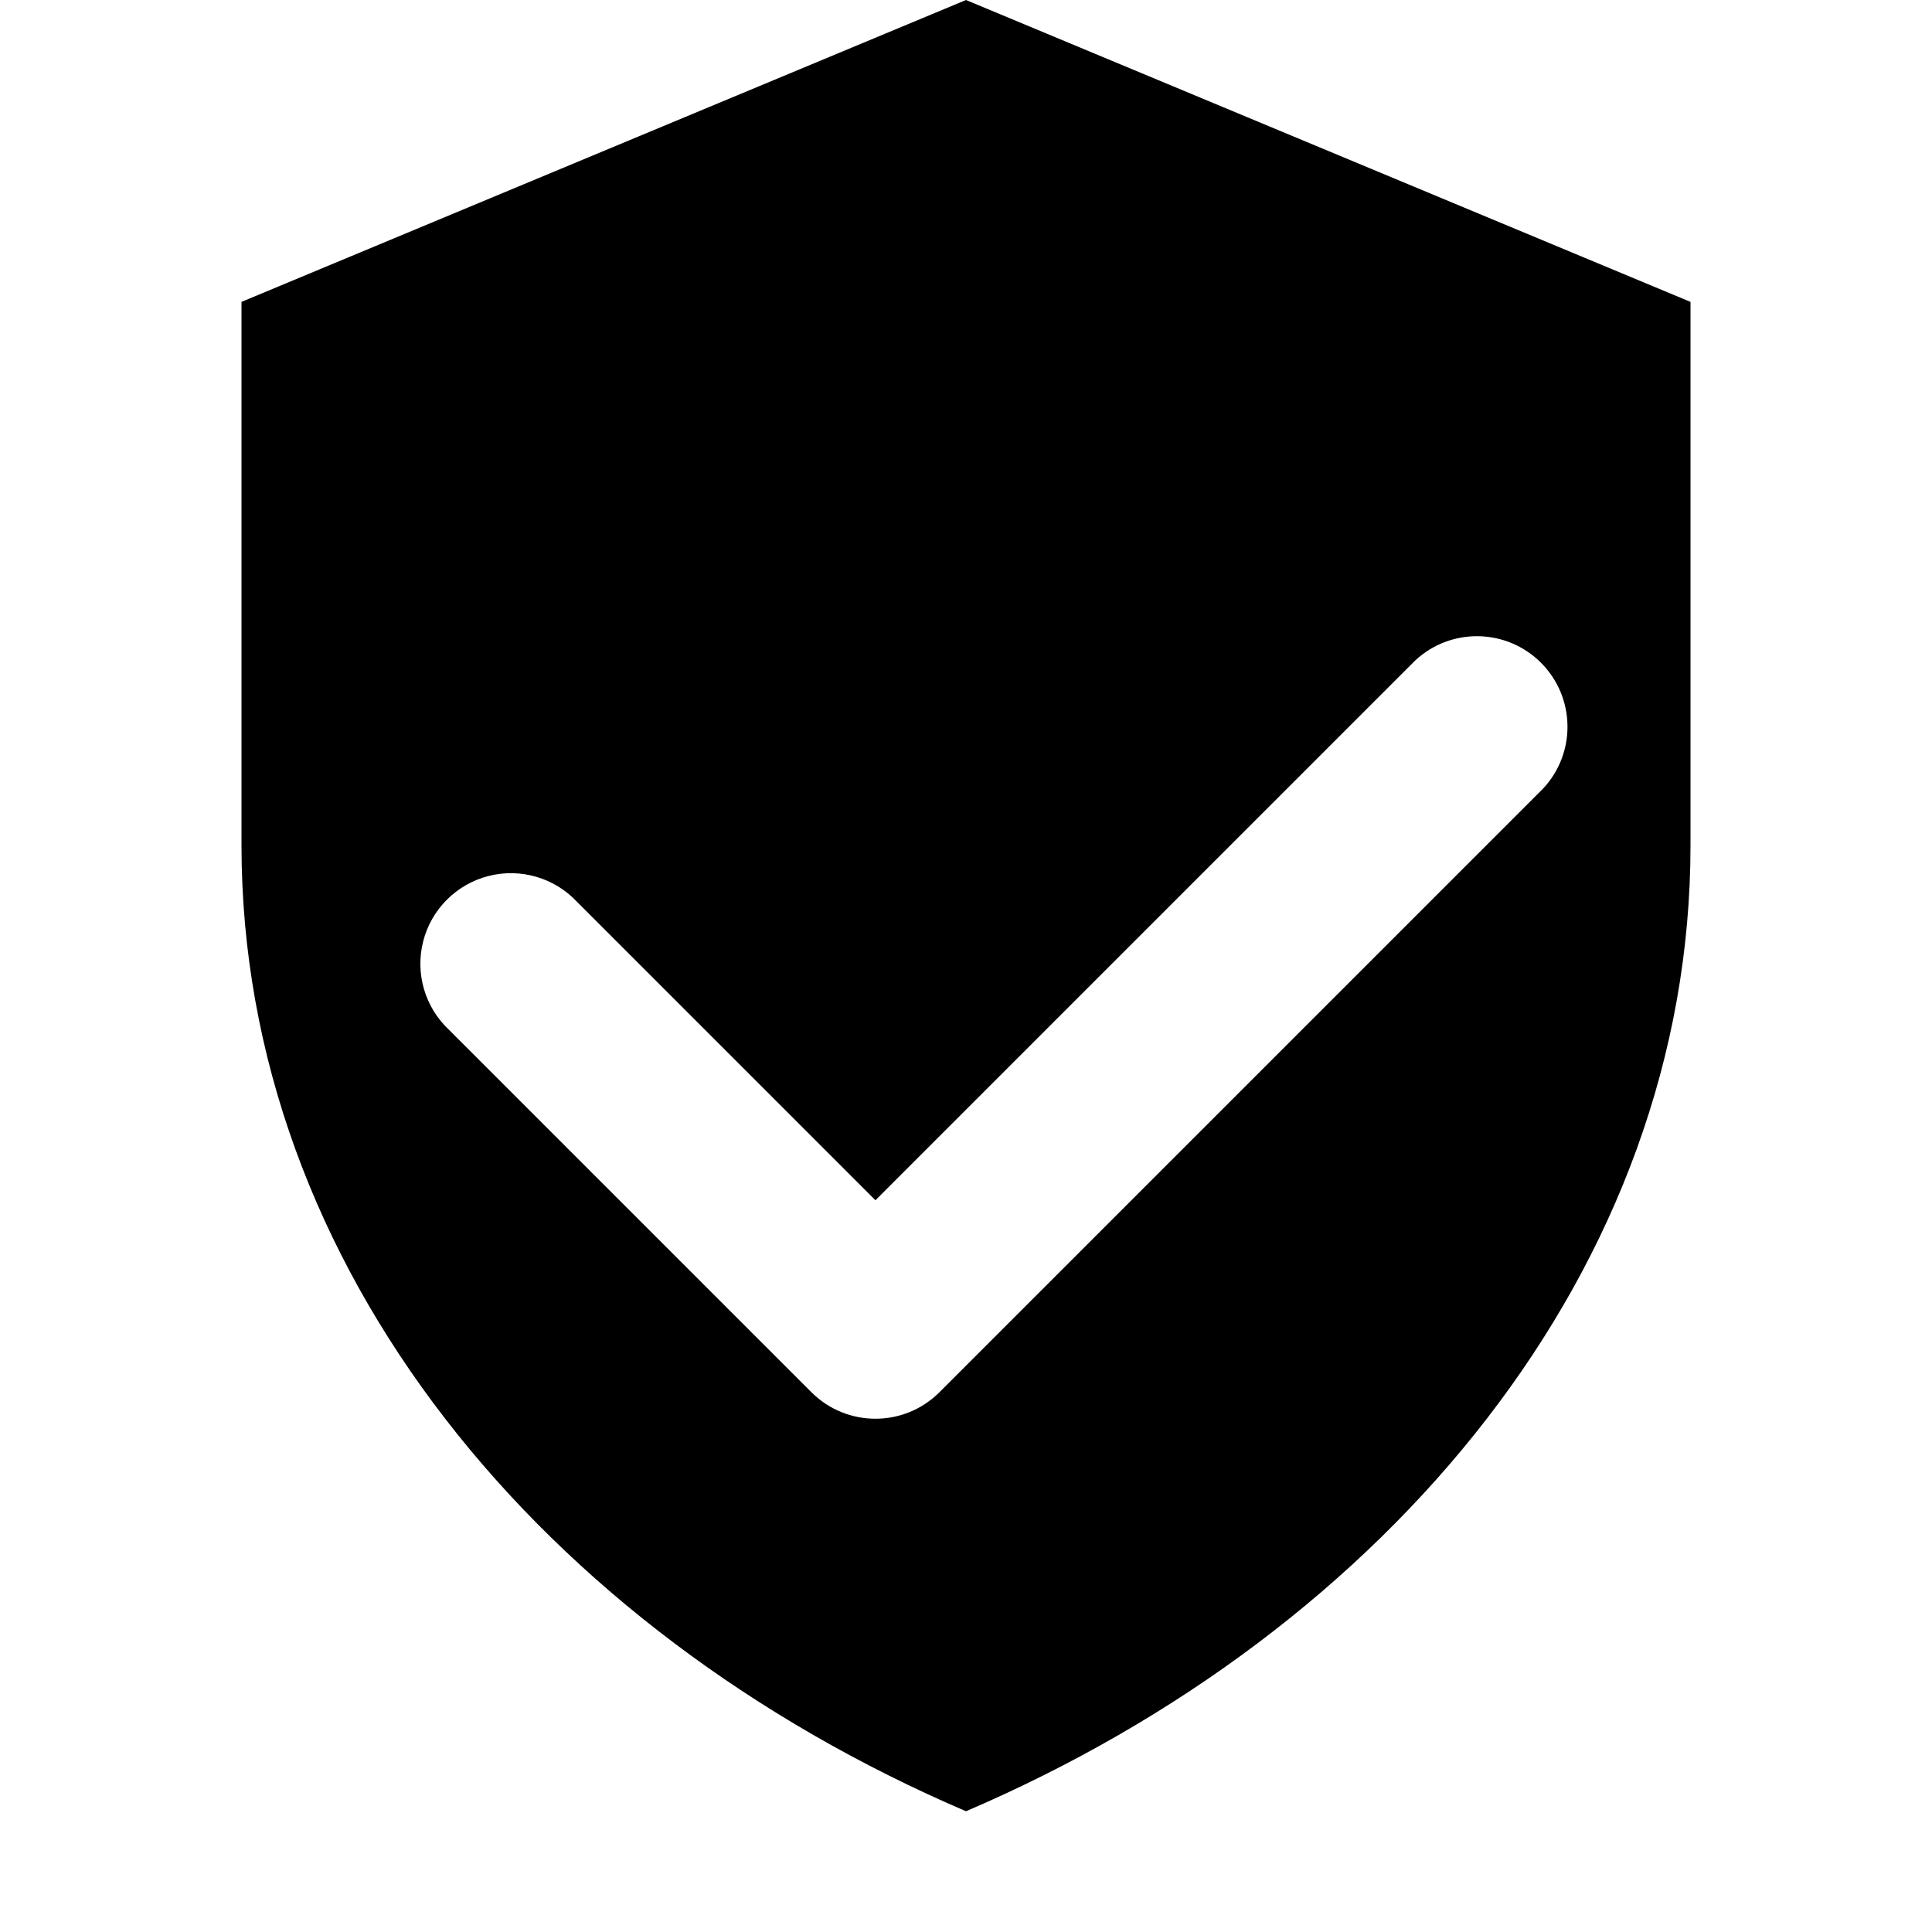
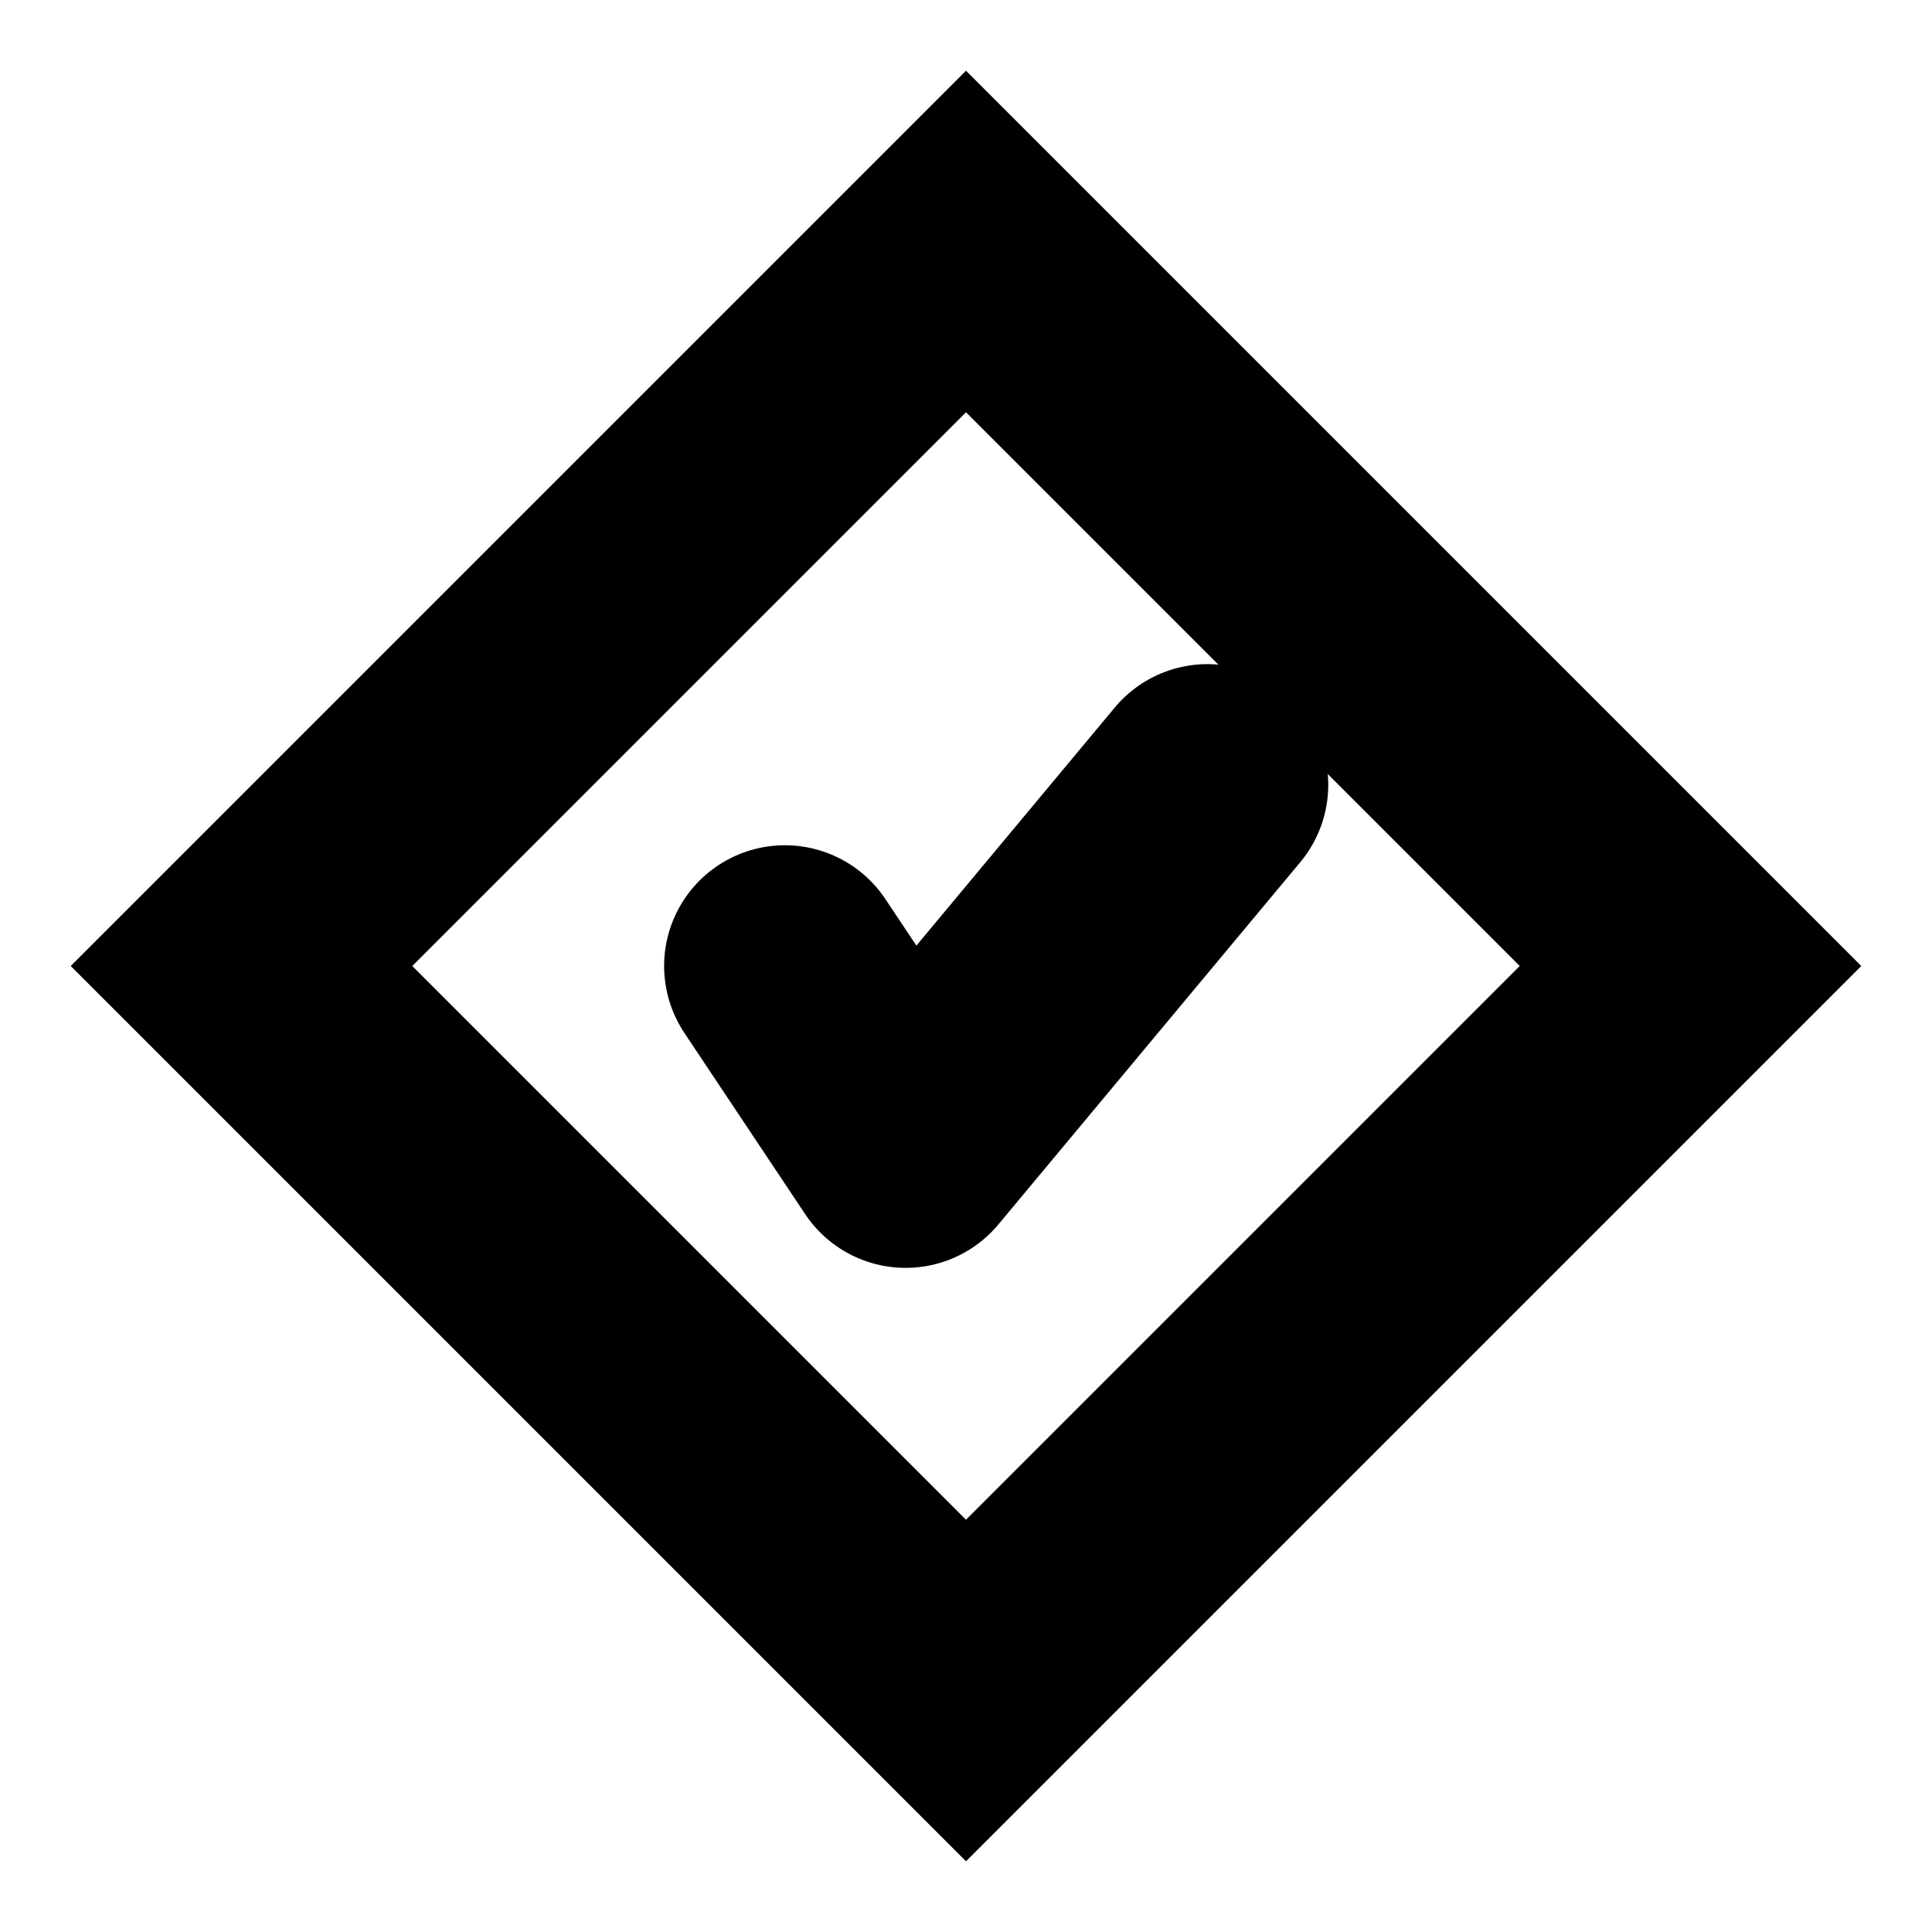
- <svg xmlns="http://www.w3.org/2000/svg" viewBox="0 0 16 16" fill="currentColor">
-   <path d="M8 0l6 2.5v4.5c0 3.5-2.5 6.5-6 8-3.5-1.5-6-4.5-6-8V2.5L8 0zm-.75 9.94l-2.47-2.47a.75.75 0 10-1.06 1.06l3 3a.75.75 0 001.06 0l5-5a.75.75 0 00-1.06-1.06L7.25 9.94z" />
+ <svg xmlns="http://www.w3.org/2000/svg" viewBox="0 0 16 16" fill="none" stroke="currentColor" stroke-width="2">
+   <path d="M8 2l6 6-6 6-6-6z" />
+   <path d="M6.5 8l1 1.5L10 6.5" stroke-linecap="round" stroke-linejoin="round" />
</svg>
